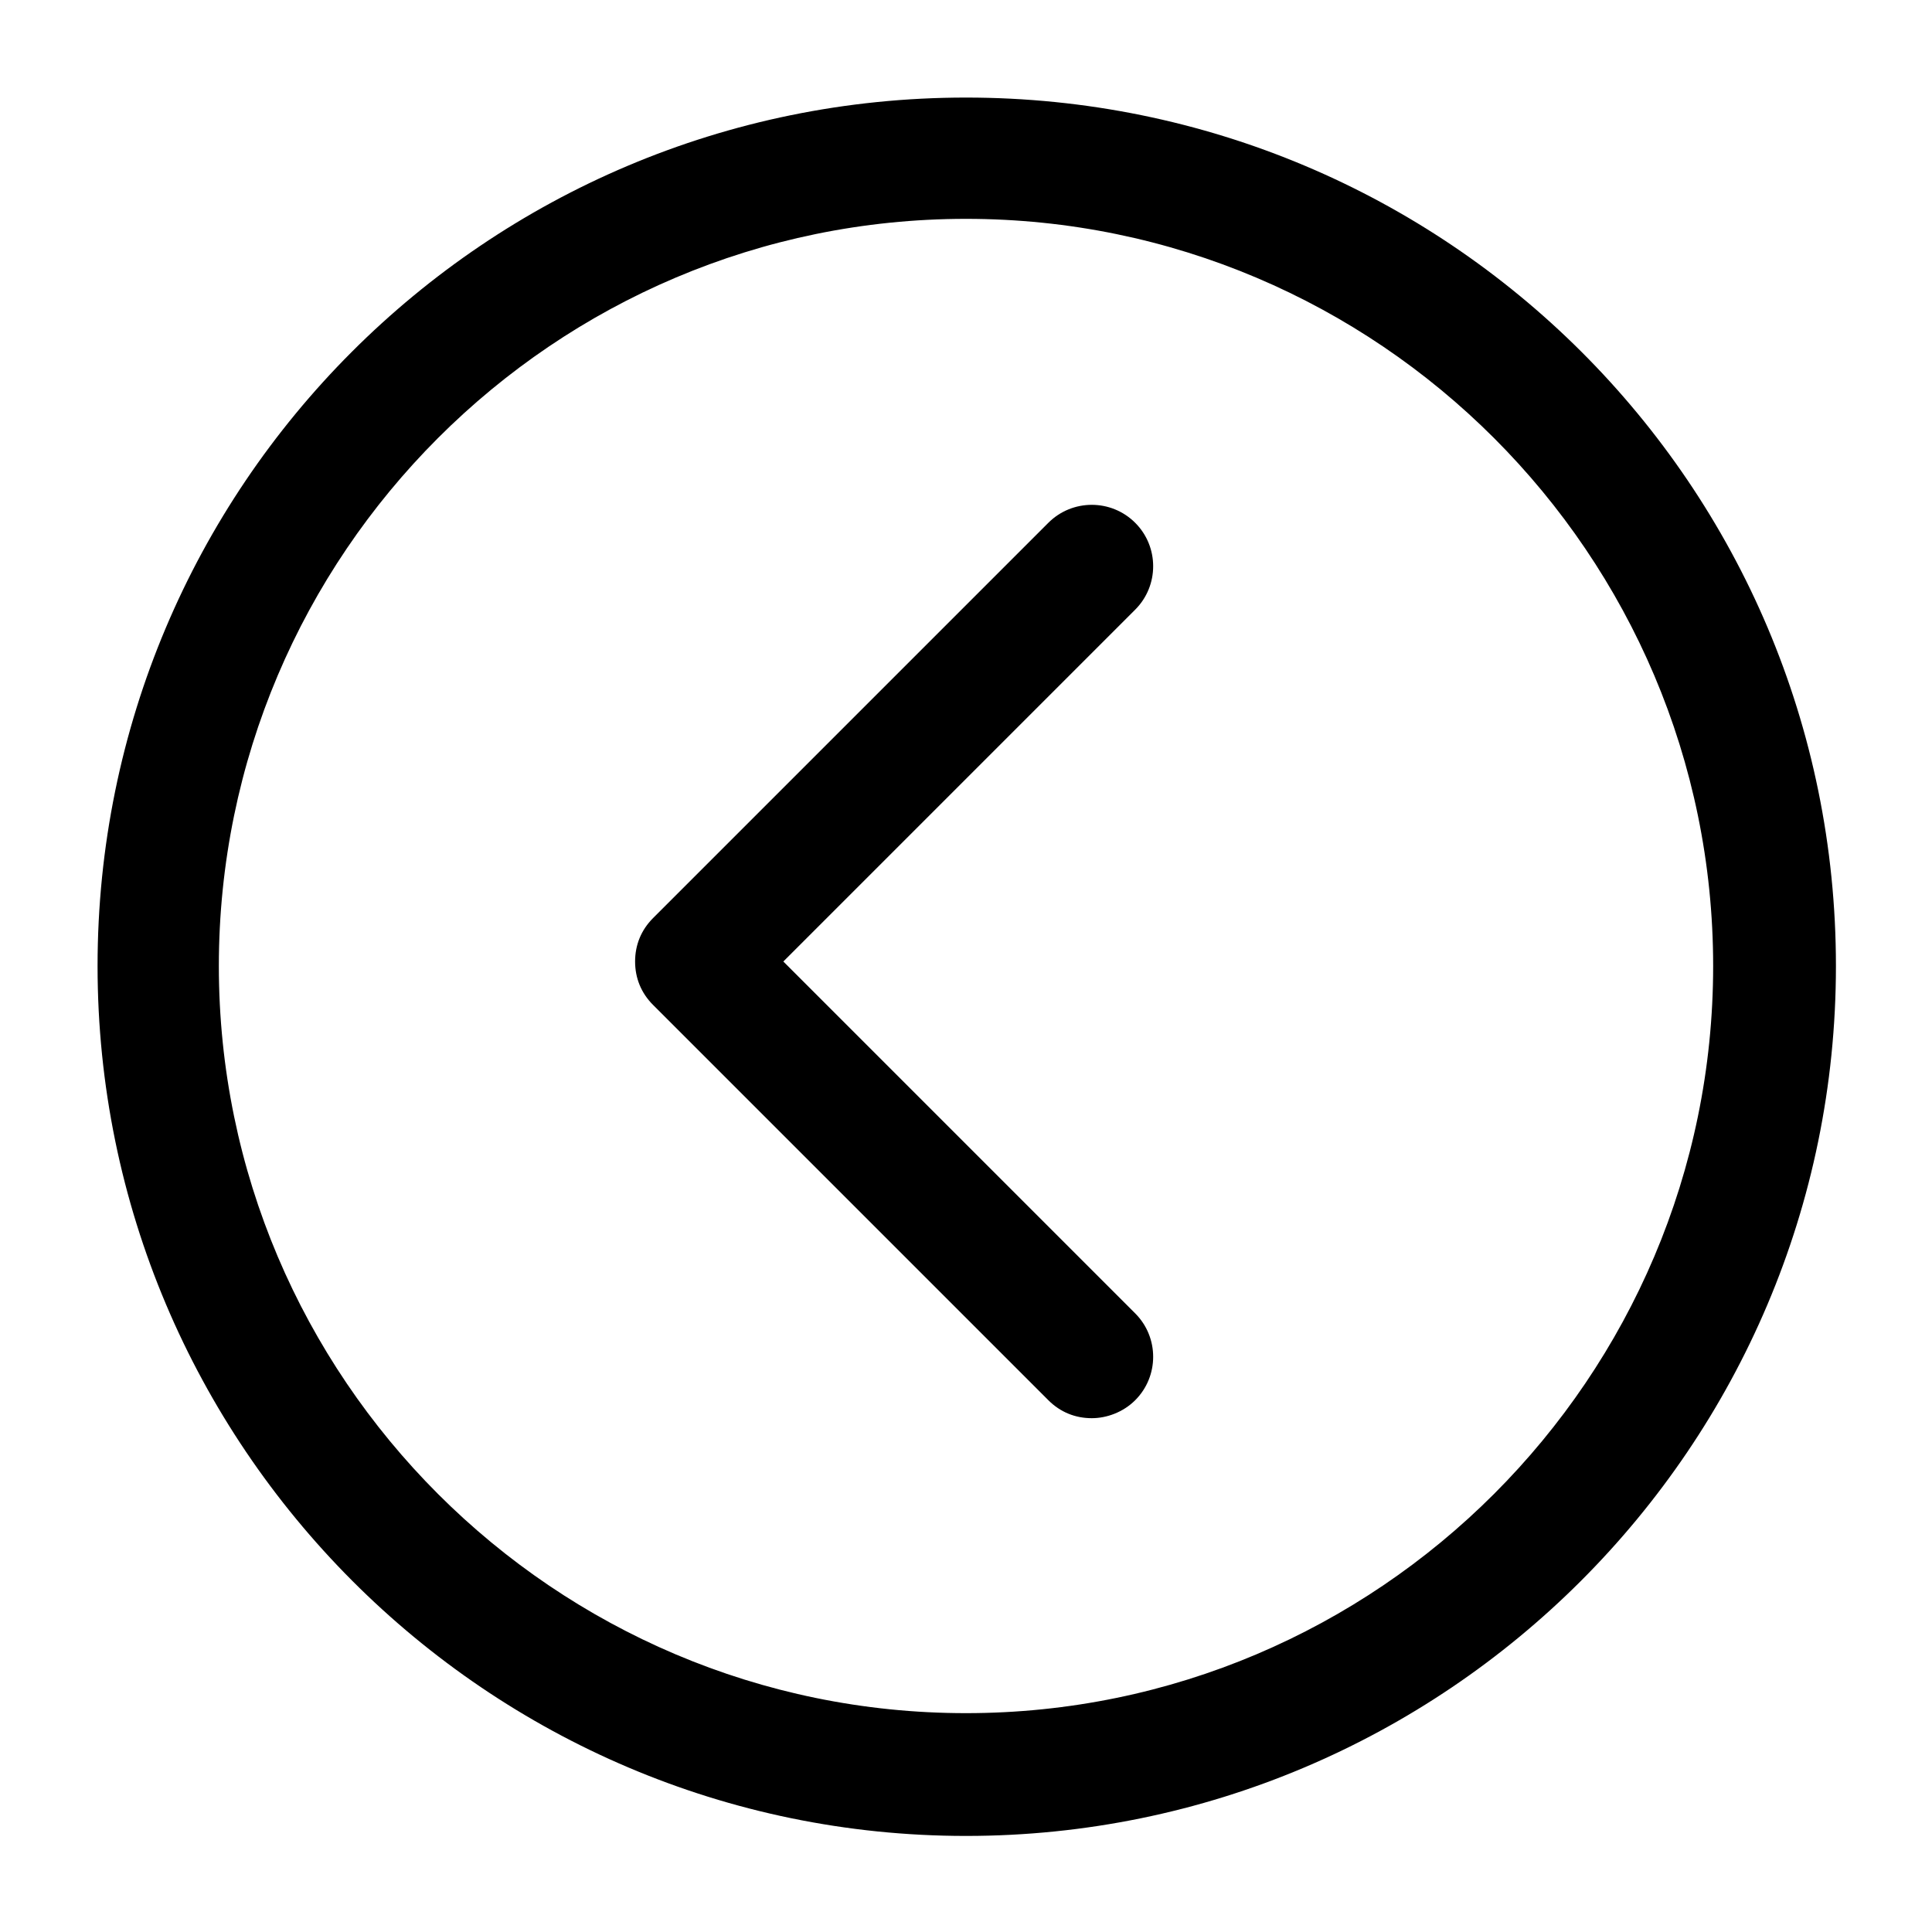
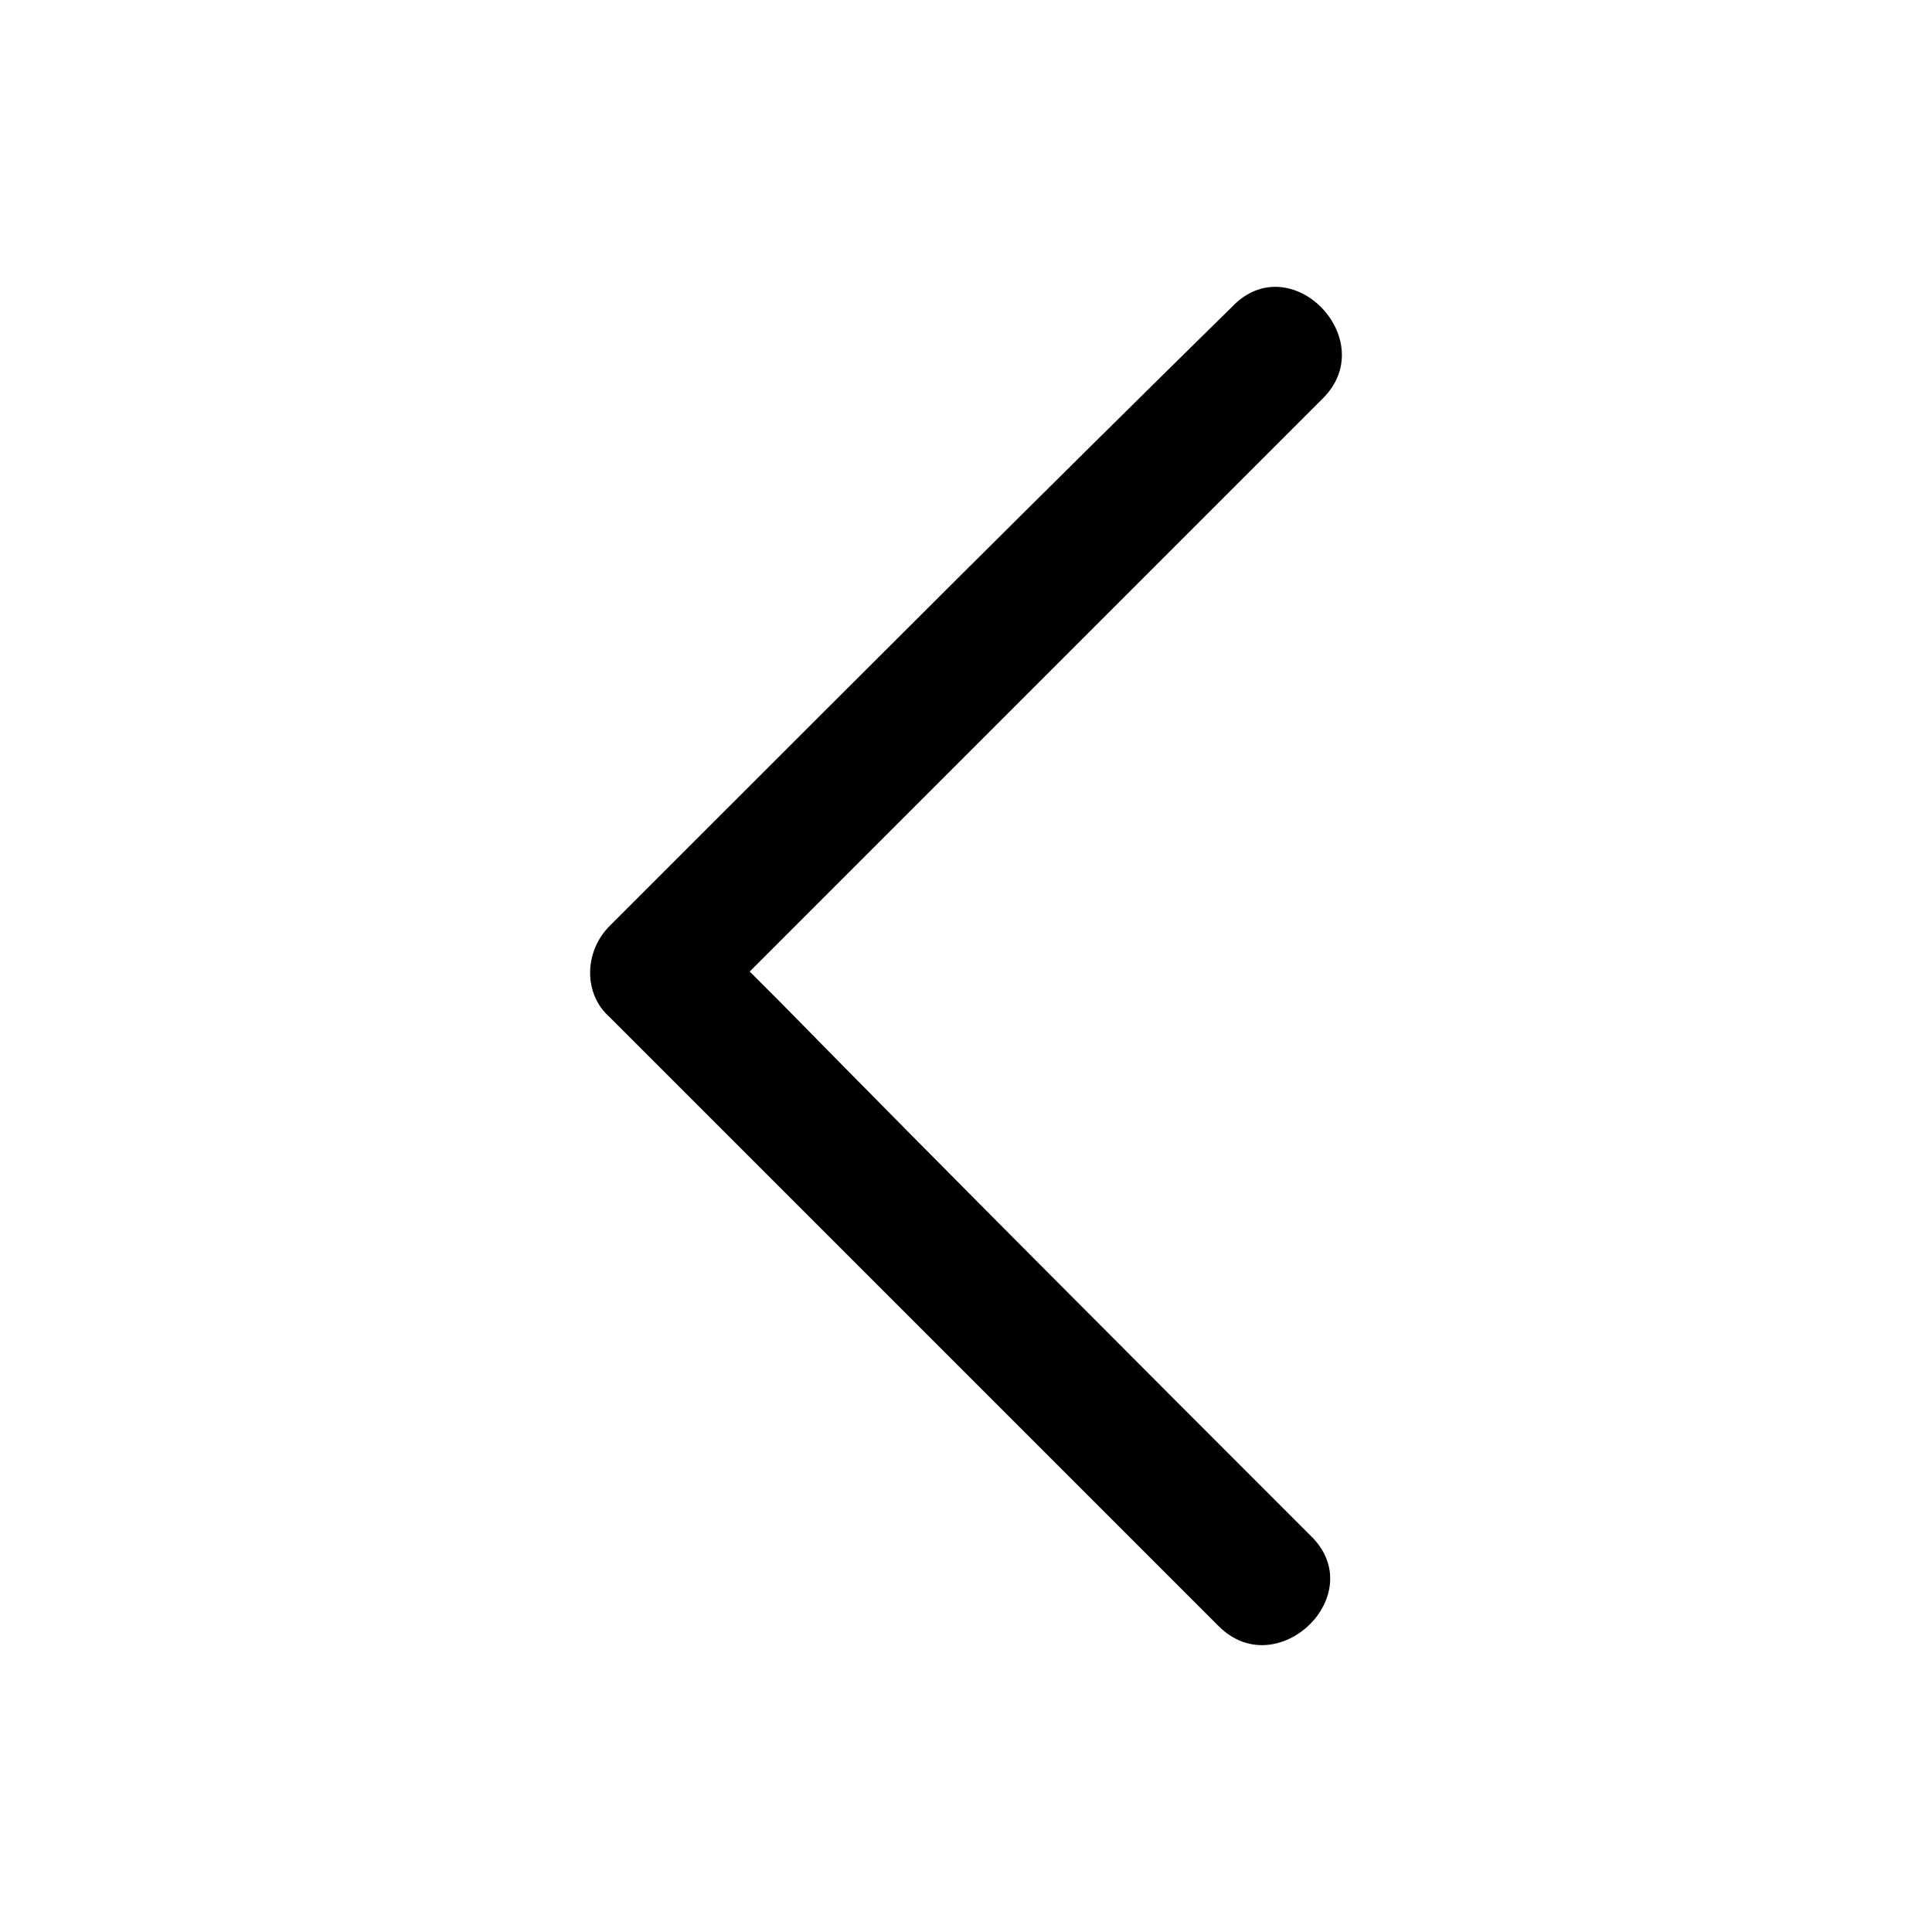
<svg xmlns="http://www.w3.org/2000/svg" version="1.1" width="24" height="24" viewBox="0 0 640 640" xml:space="preserve">
  <defs>
</defs>
-   <g transform="matrix(4.96 0 0 4.96 320 320)" id="gRvCx3DShVUIqGoQYQkQ9">
-     <g style="" vector-effect="non-scaling-stroke">
-       <g transform="matrix(1 0 0 1 0.05 0.05)" id="trGGjVHxn0GpusBMccMAa">
-         <path style="stroke: none; stroke-width: 1; stroke-dasharray: none; stroke-linecap: butt; stroke-dashoffset: 0; stroke-linejoin: miter; stroke-miterlimit: 4; fill: rgb(0,0,0); fill-rule: nonzero; opacity: 1;" vector-effect="non-scaling-stroke" transform=" translate(-64.55, -64.55)" d="M 64.5 122.6 C 96.5 122.6 122.6 96.6 122.6 64.5 C 122.6 32.4 96.6 6.5 64.5 6.5 C 32.4 6.5 6.5 32.5 6.5 64.5 C 6.5 96.5 32.5 122.6 64.5 122.6 z M 64.5 14.6 C 92 14.6 114.4 37 114.4 64.5 C 114.4 92 92 114.4 64.5 114.4 C 37 114.4 14.6 92 14.6 64.5 C 14.6 37 37 14.6 64.5 14.6 z" stroke-linecap="round" />
-       </g>
-       <g transform="matrix(1 0 0 1 -4.8 -0.3)" id="g2sO3IwVb42iLKr6qOc-H">
-         <path style="stroke: none; stroke-width: 1; stroke-dasharray: none; stroke-linecap: butt; stroke-dashoffset: 0; stroke-linejoin: miter; stroke-miterlimit: 4; fill: rgb(0,0,0); fill-rule: nonzero; opacity: 1;" vector-effect="non-scaling-stroke" transform=" translate(-59.7, -64.2)" d="M 70 93.5 C 70.8 94.3 71.8 94.7 72.9 94.7 C 73.9 94.7 75 94.3 75.8 93.5 C 77.4 91.9 77.4 89.3 75.8 87.7 L 52.3 64.2 L 75.8 40.7 C 77.4 39.1 77.4 36.5 75.8 34.9 C 74.2 33.3 71.6 33.3 70 34.9 L 43.6 61.3 C 42.8 62.1 42.4 63.1 42.4 64.2 C 42.4 65.3 42.8 66.3 43.6 67.1 L 70 93.5 z" stroke-linecap="round" />
-       </g>
-     </g>
+   <g transform="matrix(10.79 0 0 10.79 320 320)" id="nVpjea5R3-OtseUP41ovv">
+     <path style="stroke: none; stroke-width: 1; stroke-dasharray: none; stroke-linecap: butt; stroke-dashoffset: 0; stroke-linejoin: miter; stroke-miterlimit: 4; fill: rgb(0,0,0); fill-rule: nonzero; opacity: 1;" vector-effect="non-scaling-stroke" transform=" translate(-32.04, -32.03)" d="M 26.3 33.1 C 26 32.8 25.7 32.5 25.4 32.2 C 30.5 27.1 35.5 22.1 40.6 17 C 41.4 16.2 42.2 15.4 43 14.6 C 44.8 12.8 42 9.9 40.2 11.8 C 34.5 17.4 29 22.9 23.5 28.4 C 22.7 29.2 21.9 30 21.1 30.8 C 20.3 31.6 20.3 32.9 21.1 33.6 C 26.6 39.1 32 44.5 37.5 50 C 38.3 50.8 39 51.5 39.8 52.3 C 41.6 54.1 44.5 51.3 42.6 49.5 C 37.2 44.1 31.7 38.6 26.3 33.1 z" stroke-linecap="round" />
  </g>
</svg>
